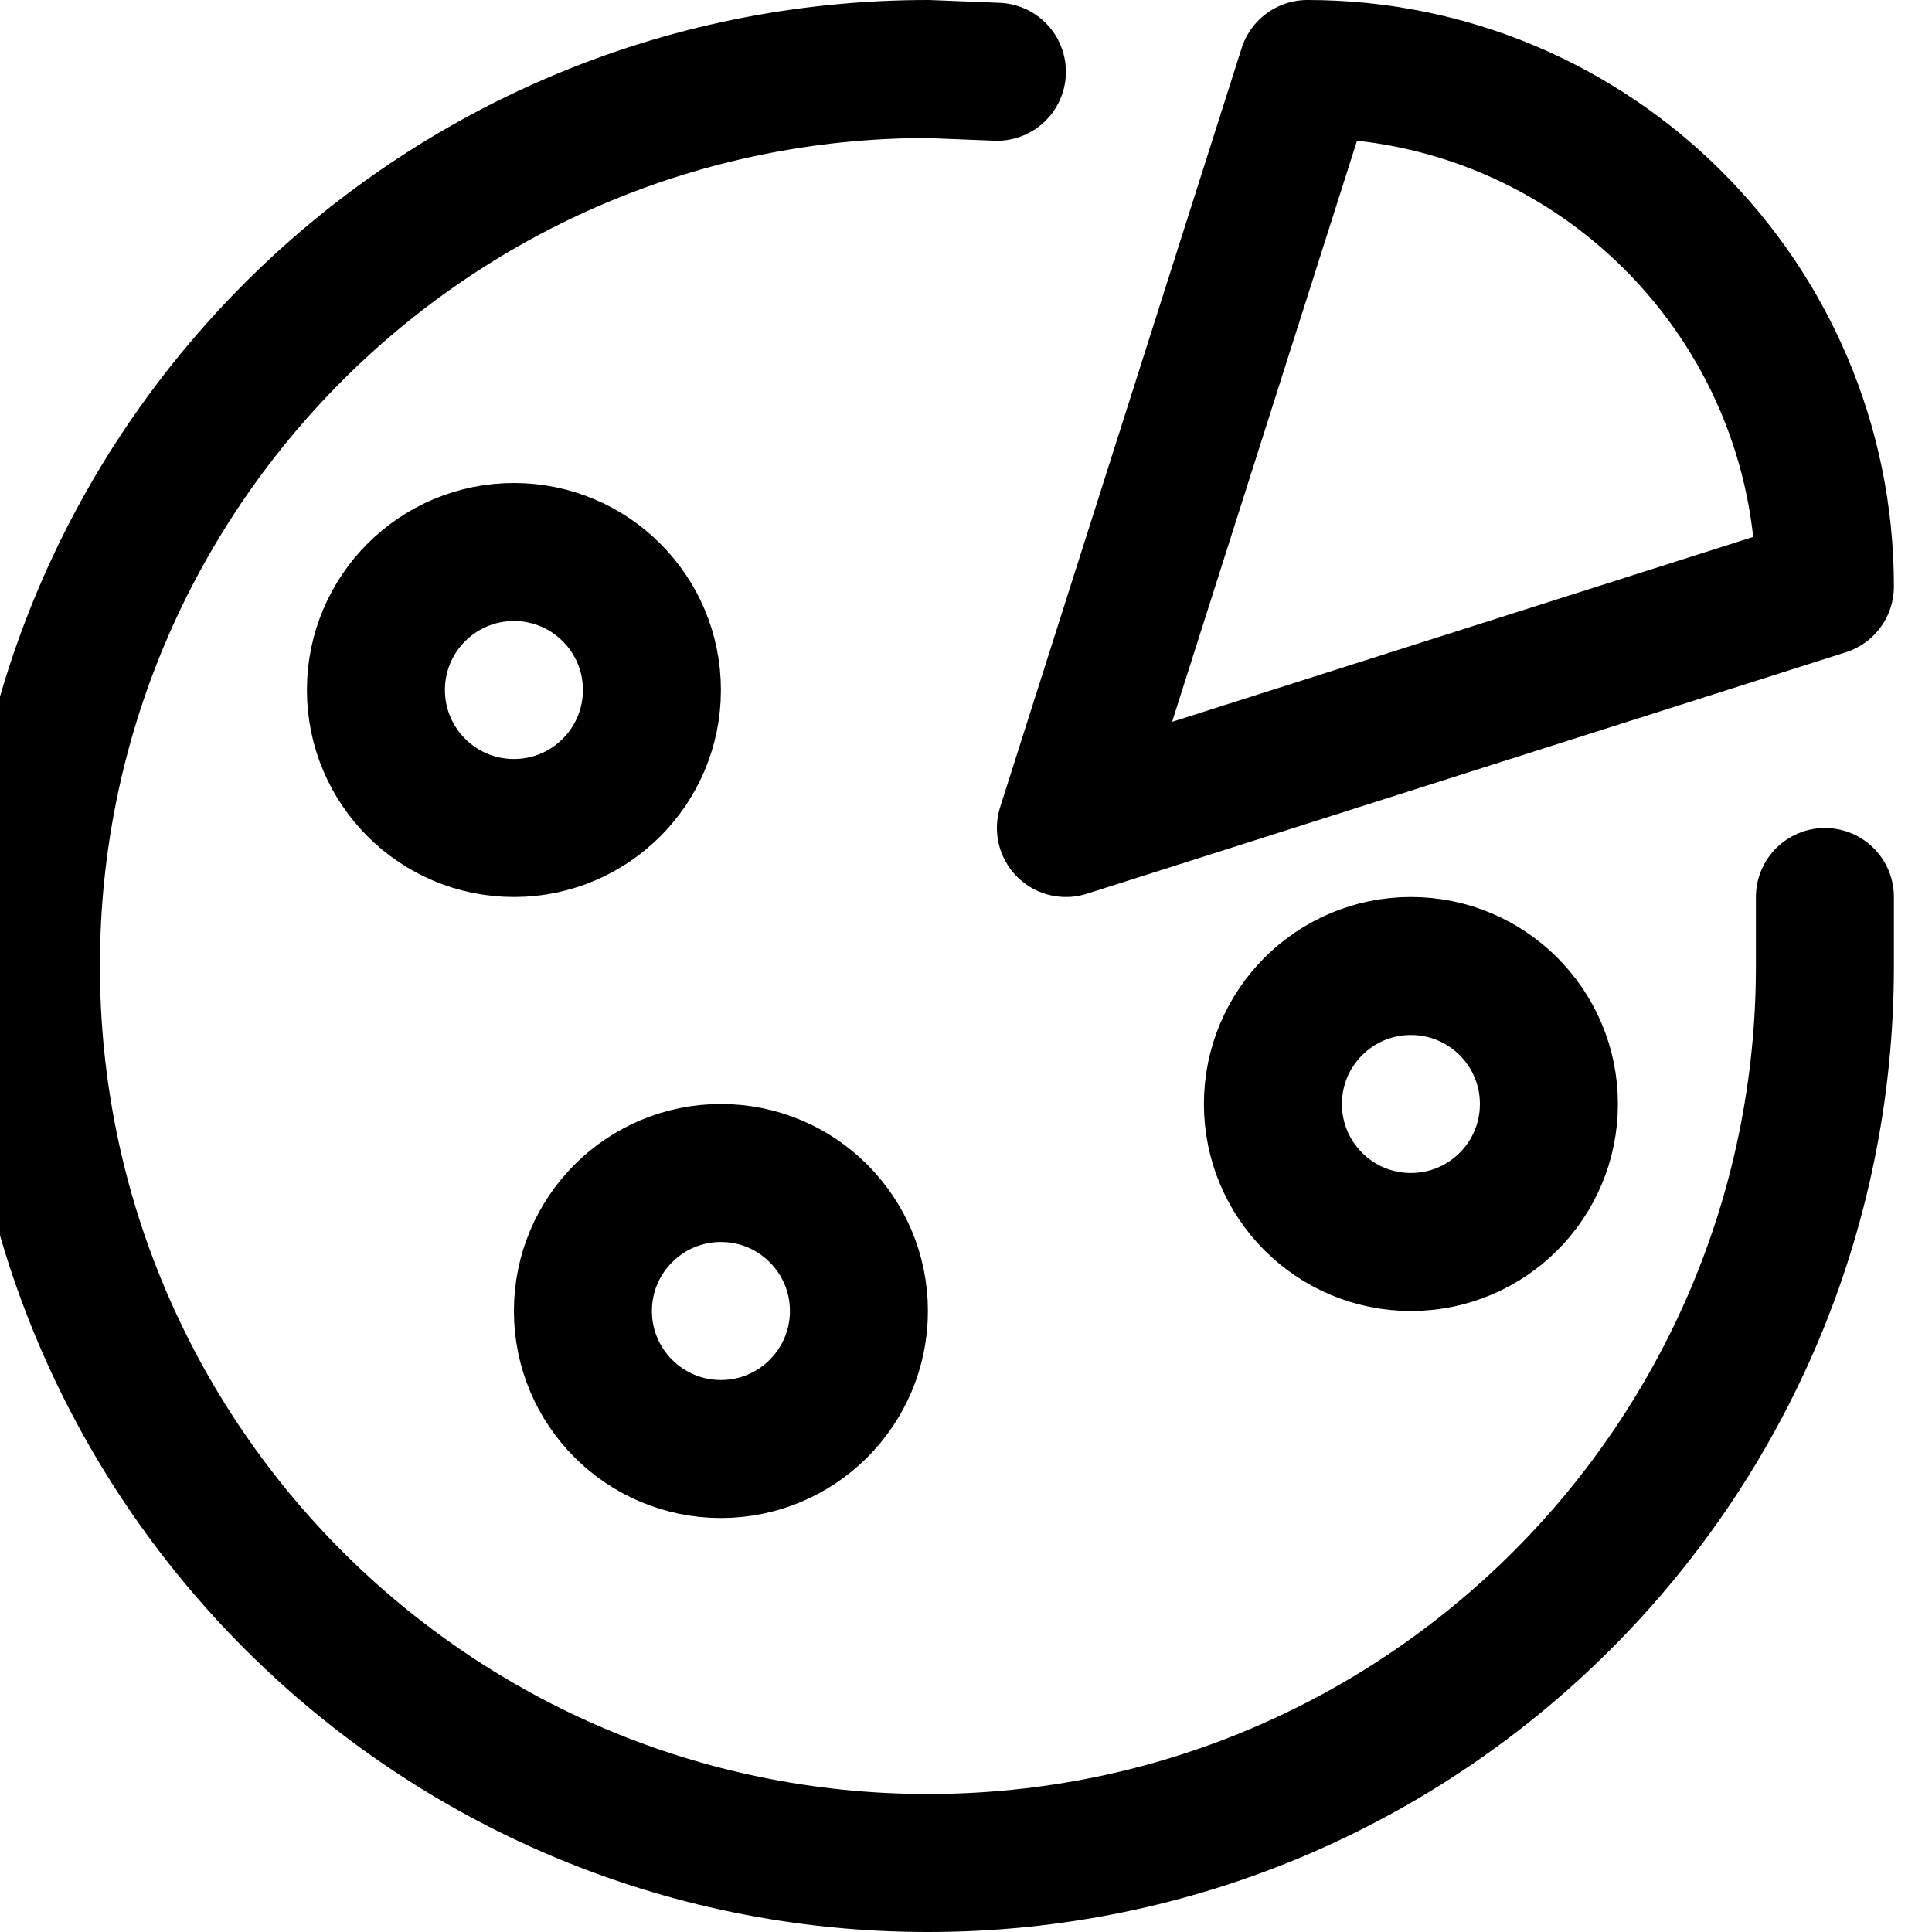
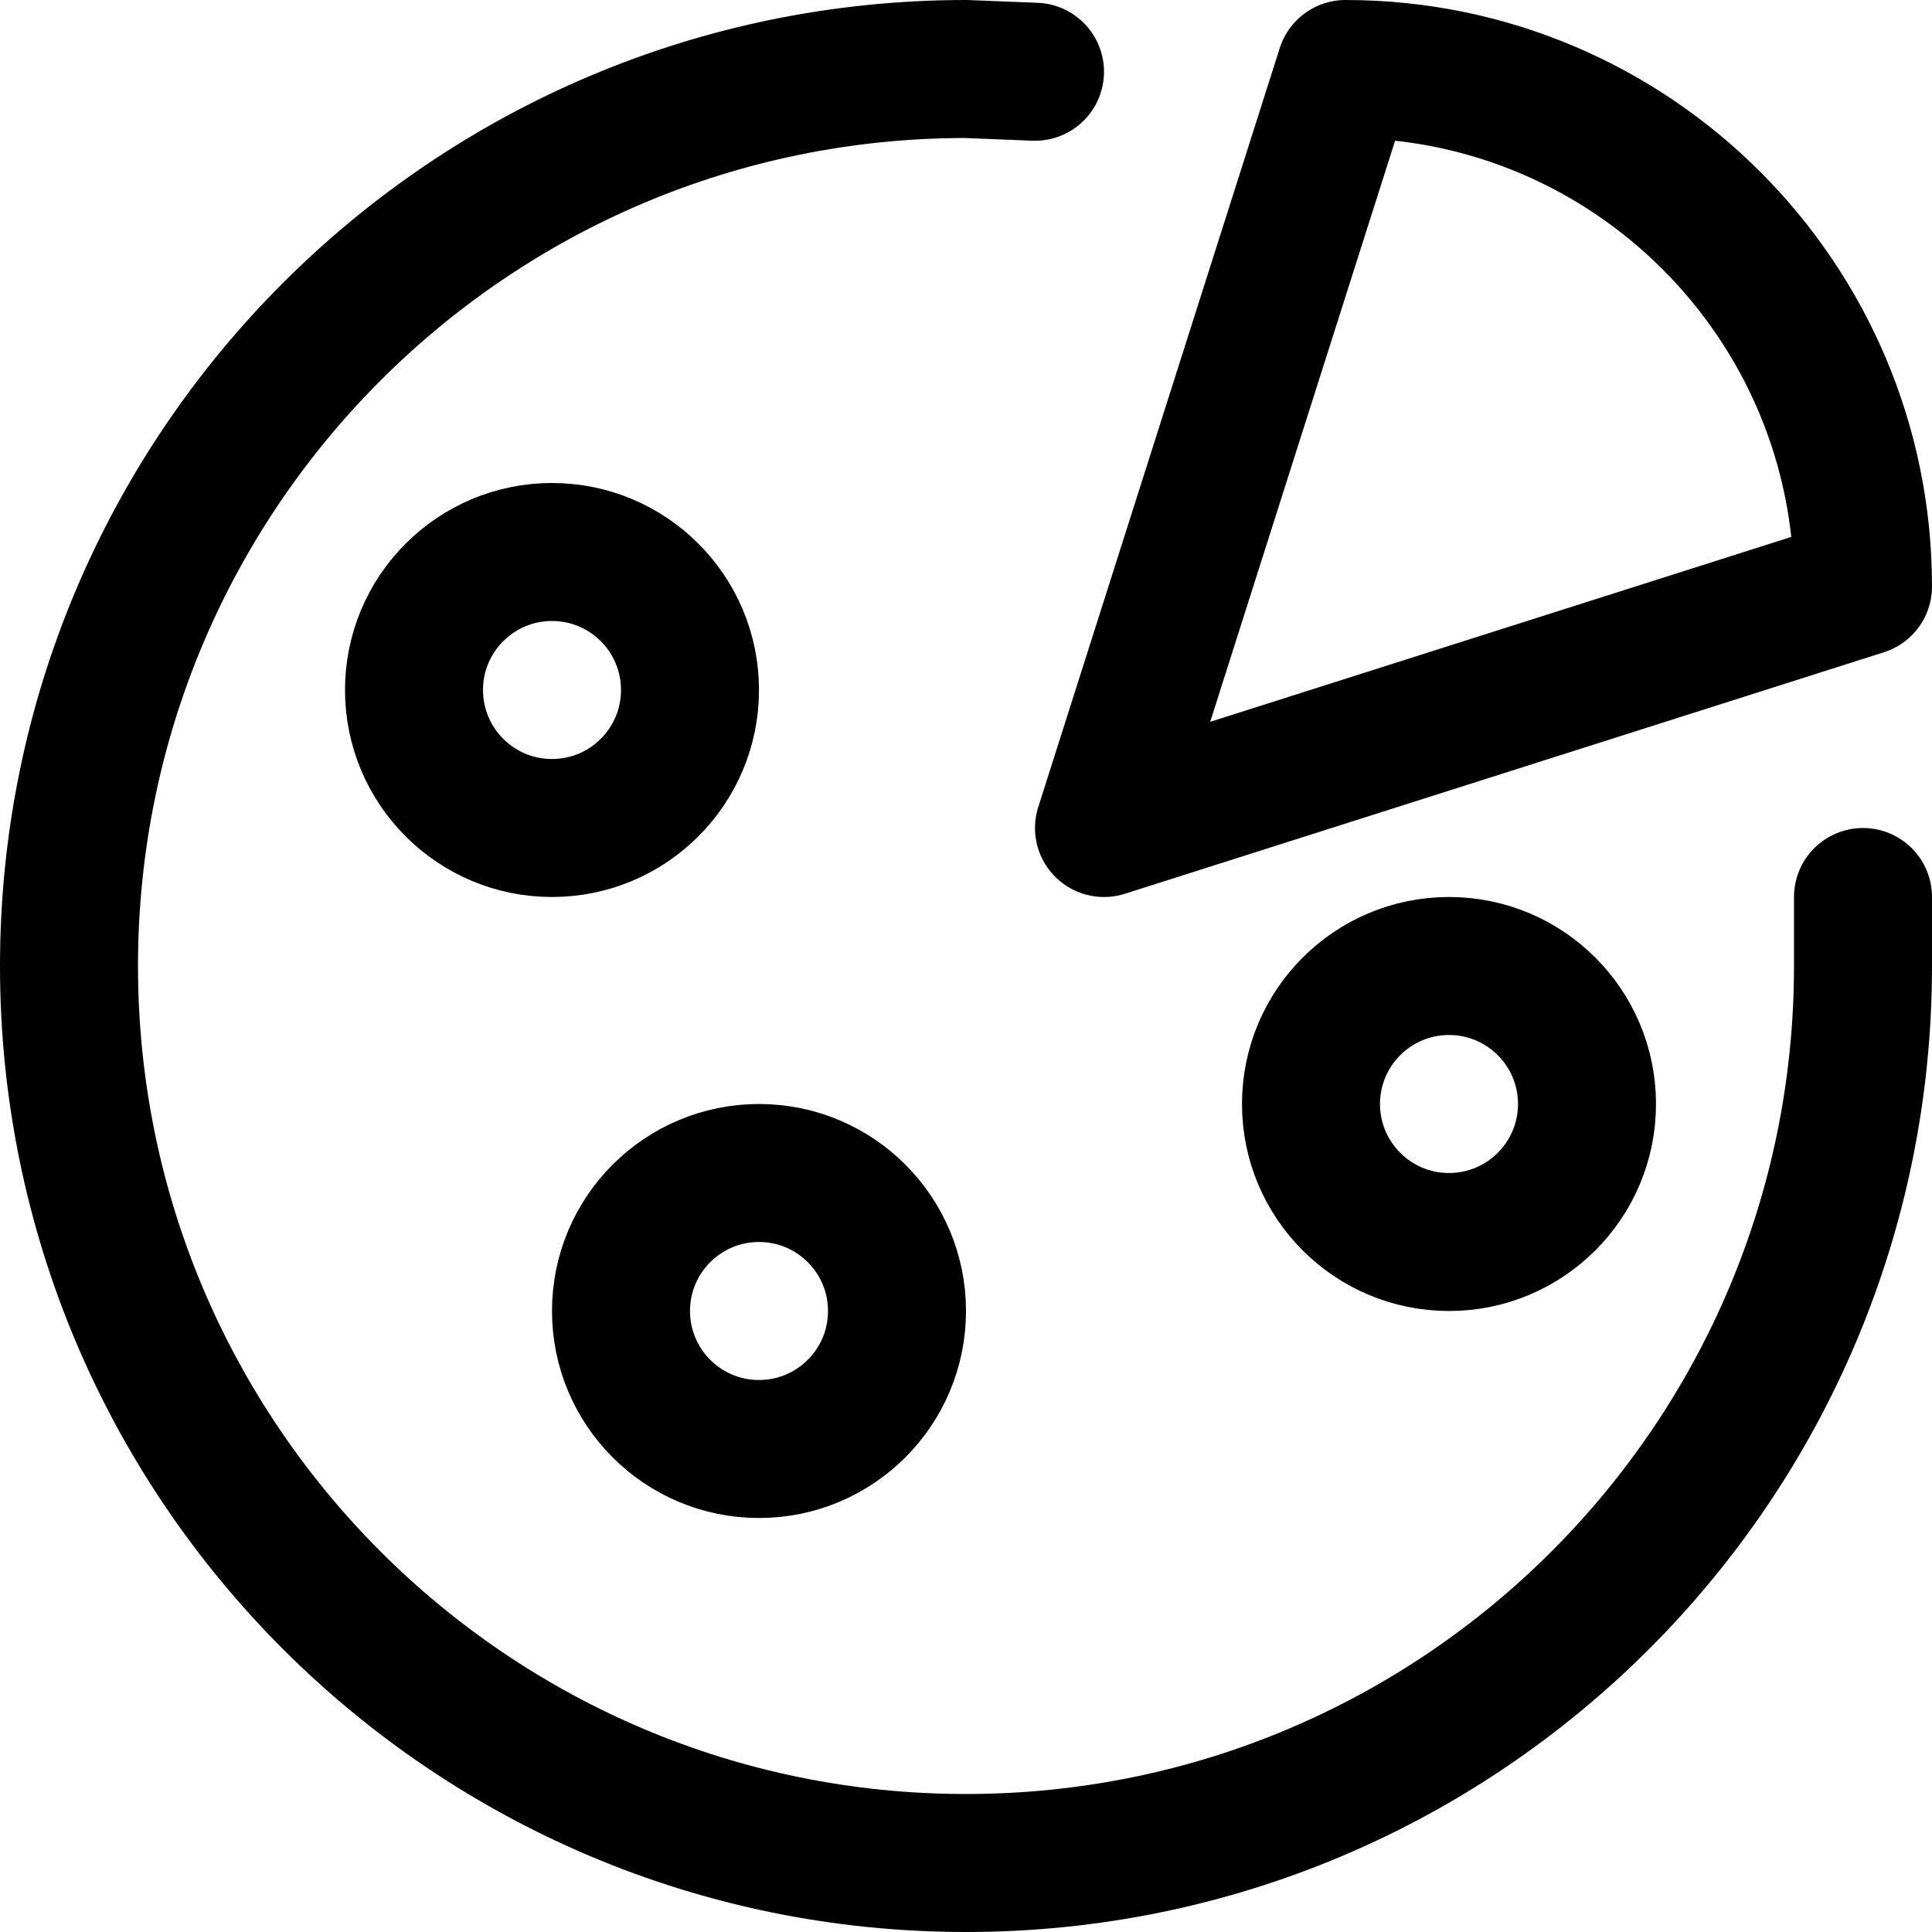
<svg xmlns="http://www.w3.org/2000/svg" width="14" height="14" viewBox="0 0 14 14">
-   <g fill="none" fill-rule="evenodd" stroke-linecap="round" stroke-linejoin="round">
-     <path stroke="currentColor" d="M9.474,0.5 L7.724,6 L13.224,4.25 C13.224,2.179 11.545,0.5 9.474,0.5 Z" />
-     <path stroke="currentColor" d="M7.224,0.52 L6.724,0.5 C3.134,0.5 0.224,3.41 0.224,7 C0.224,10.59 3.134,13.5 6.724,13.5 C10.314,13.5 13.224,10.59 13.224,7 C13.224,6.83 13.224,6.67 13.224,6.5" />
-     <circle cx="5.224" cy="9.5" r="1" stroke="currentColor" />
-     <circle cx="3.724" cy="5" r="1" stroke="currentColor" />
-     <circle cx="10.224" cy="8" r="1" stroke="currentColor" />
+   <g fill="none" fill-rule="evenodd" stroke-linecap="round" stroke-linejoin="round" transform="translate(.276)" stroke="currentColor">
+     <path d="M9.474.5 7.724 6l5.5-1.75A3.75 3.75 0 0 0 9.474.5z" />
+     <path d="m7.224.52-.5-.02a6.5 6.5 0 1 0 6.5 6.5v-.5" />
+     <circle cx="5.224" cy="9.5" r="1" />
+     <circle cx="3.724" cy="5" r="1" />
+     <circle cx="10.224" cy="8" r="1" />
  </g>
</svg>
